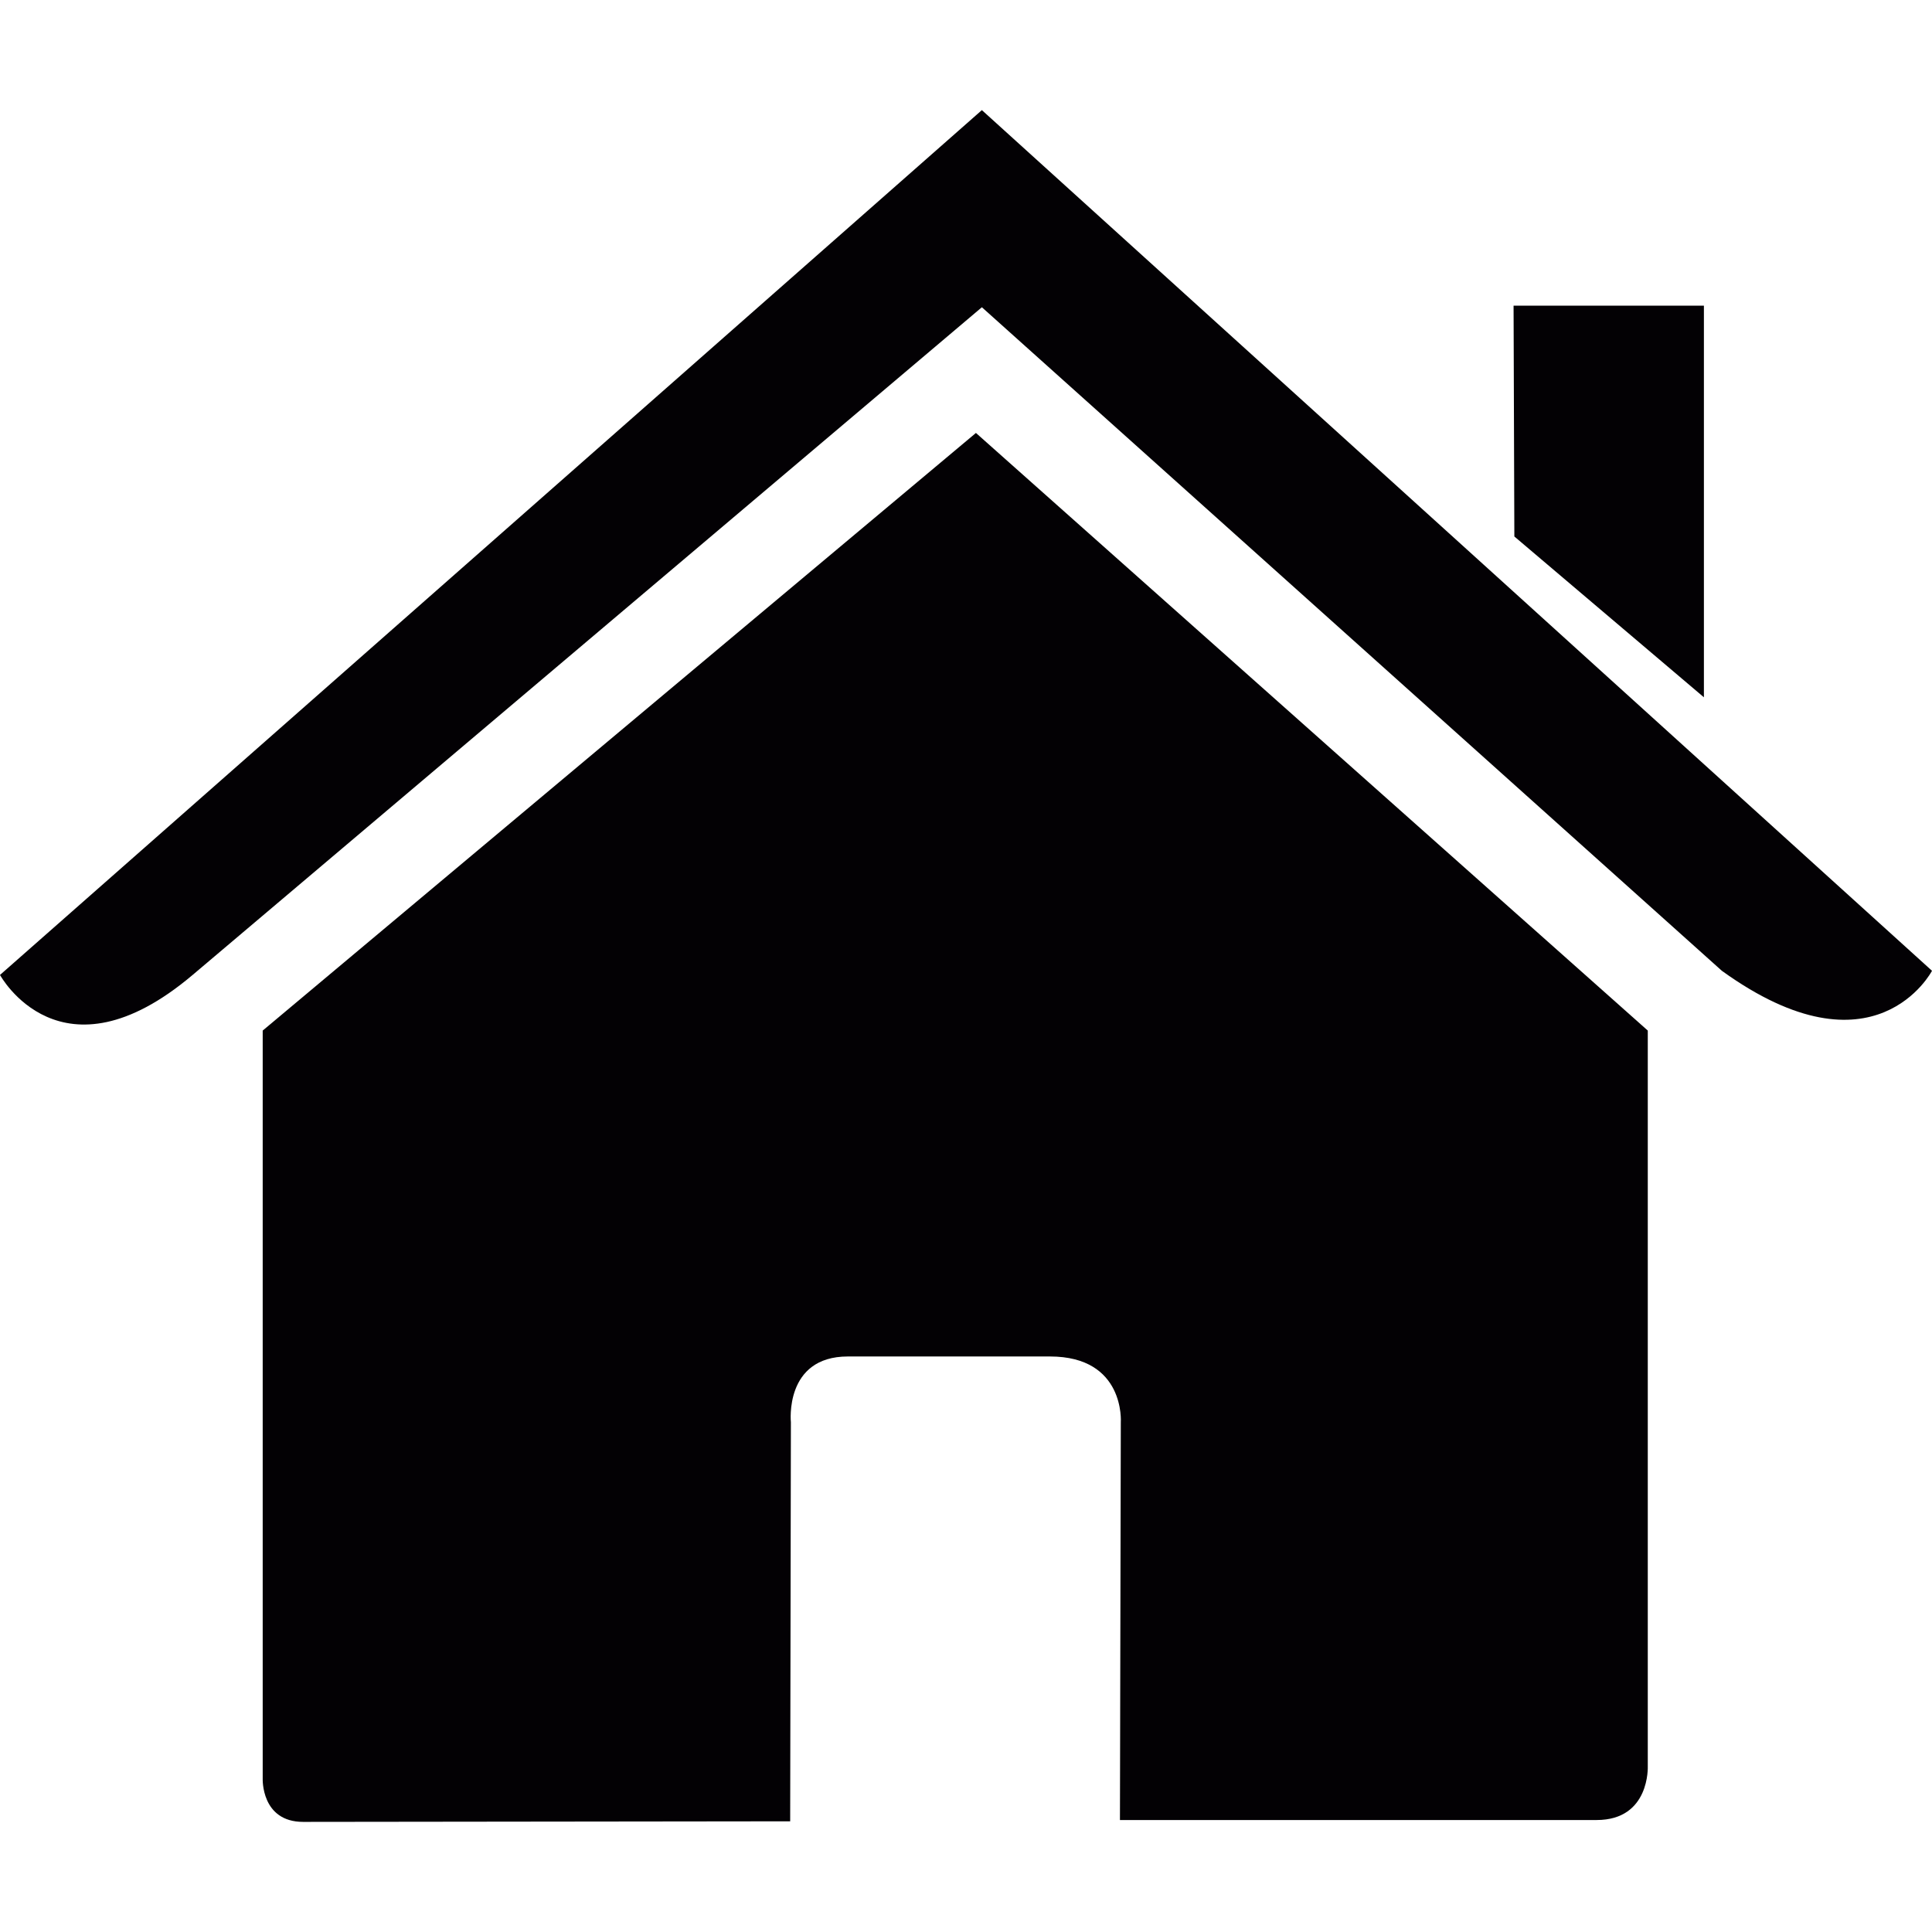
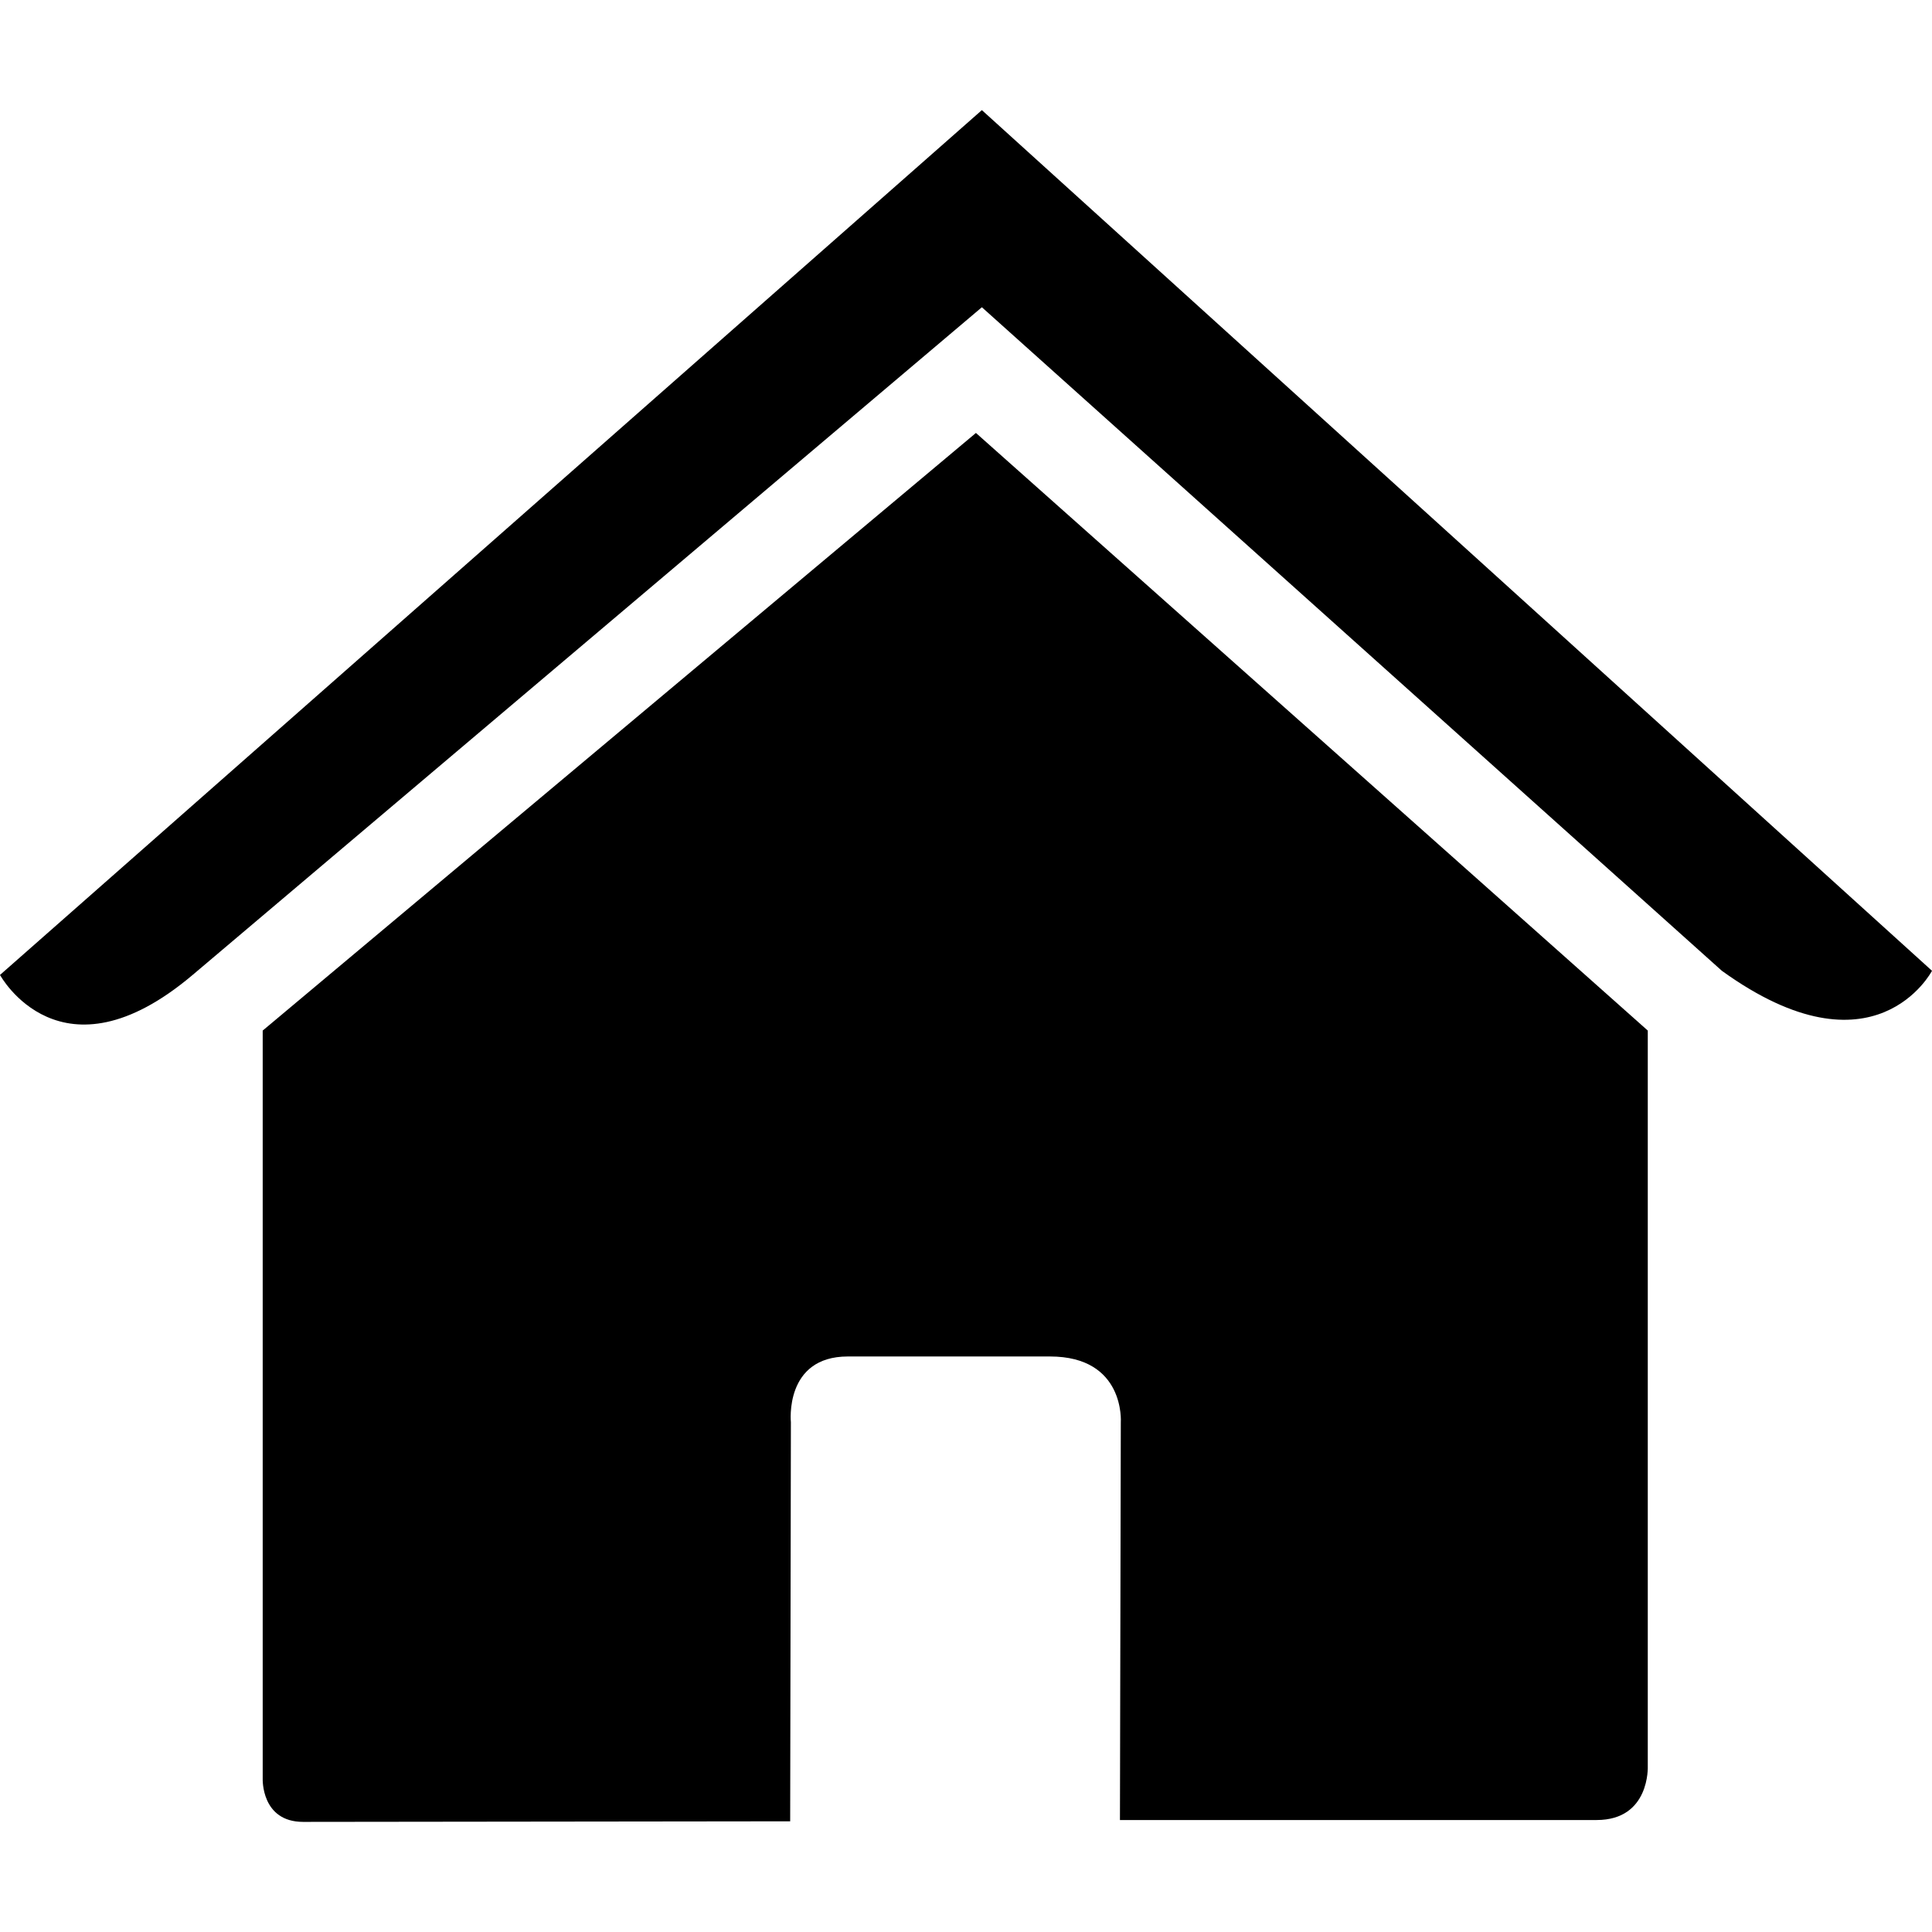
<svg xmlns="http://www.w3.org/2000/svg" version="1.1" id="Capa_1" x="0px" y="0px" viewBox="0 0 27.02 27.02" style="enable-background:new 0 0 27.02 27.02;" xml:space="preserve">
  <g>
-     <path style="fill:#030104;" d="M3.674,24.876c0,0-0.024,0.604,0.566,0.604c0.734,0,6.811-0.008,6.811-0.008l0.01-5.581   c0,0-0.096-0.92,0.797-0.92h2.826c1.056,0,0.991,0.92,0.991,0.92l-0.012,5.563c0,0,5.762,0,6.667,0   c0.749,0,0.715-0.752,0.715-0.752V14.413l-9.396-8.358l-9.975,8.358C3.674,14.413,3.674,24.876,3.674,24.876z" />
-     <path style="fill:#030104;" d="M0,13.635c0,0,0.847,1.561,2.694,0l11.038-9.338l10.349,9.28c2.138,1.542,2.939,0,2.939,0   L13.732,1.54L0,13.635z" />
-     <polygon style="fill:#030104;" points="23.83,4.275 21.168,4.275 21.179,7.503 23.83,9.752  " />
+     <path d="M3.674,24.876c0,0-0.024,0.604,0.566,0.604c0.734,0,6.811-0.008,6.811-0.008l0.01-5.581   c0,0-0.096-0.92,0.797-0.92h2.826c1.056,0,0.991,0.92,0.991,0.92l-0.012,5.563c0,0,5.762,0,6.667,0   c0.749,0,0.715-0.752,0.715-0.752V14.413l-9.396-8.358l-9.975,8.358C3.674,14.413,3.674,24.876,3.674,24.876z" />
+     <path d="M0,13.635c0,0,0.847,1.561,2.694,0l11.038-9.338l10.349,9.28c2.138,1.542,2.939,0,2.939,0   L13.732,1.54L0,13.635z" />
  </g>
  <g>
</g>
  <g>
</g>
  <g>
</g>
  <g>
</g>
  <g>
</g>
  <g>
</g>
  <g>
</g>
  <g>
</g>
  <g>
</g>
  <g>
</g>
  <g>
</g>
  <g>
</g>
  <g>
</g>
  <g>
</g>
  <g>
</g>
</svg>
